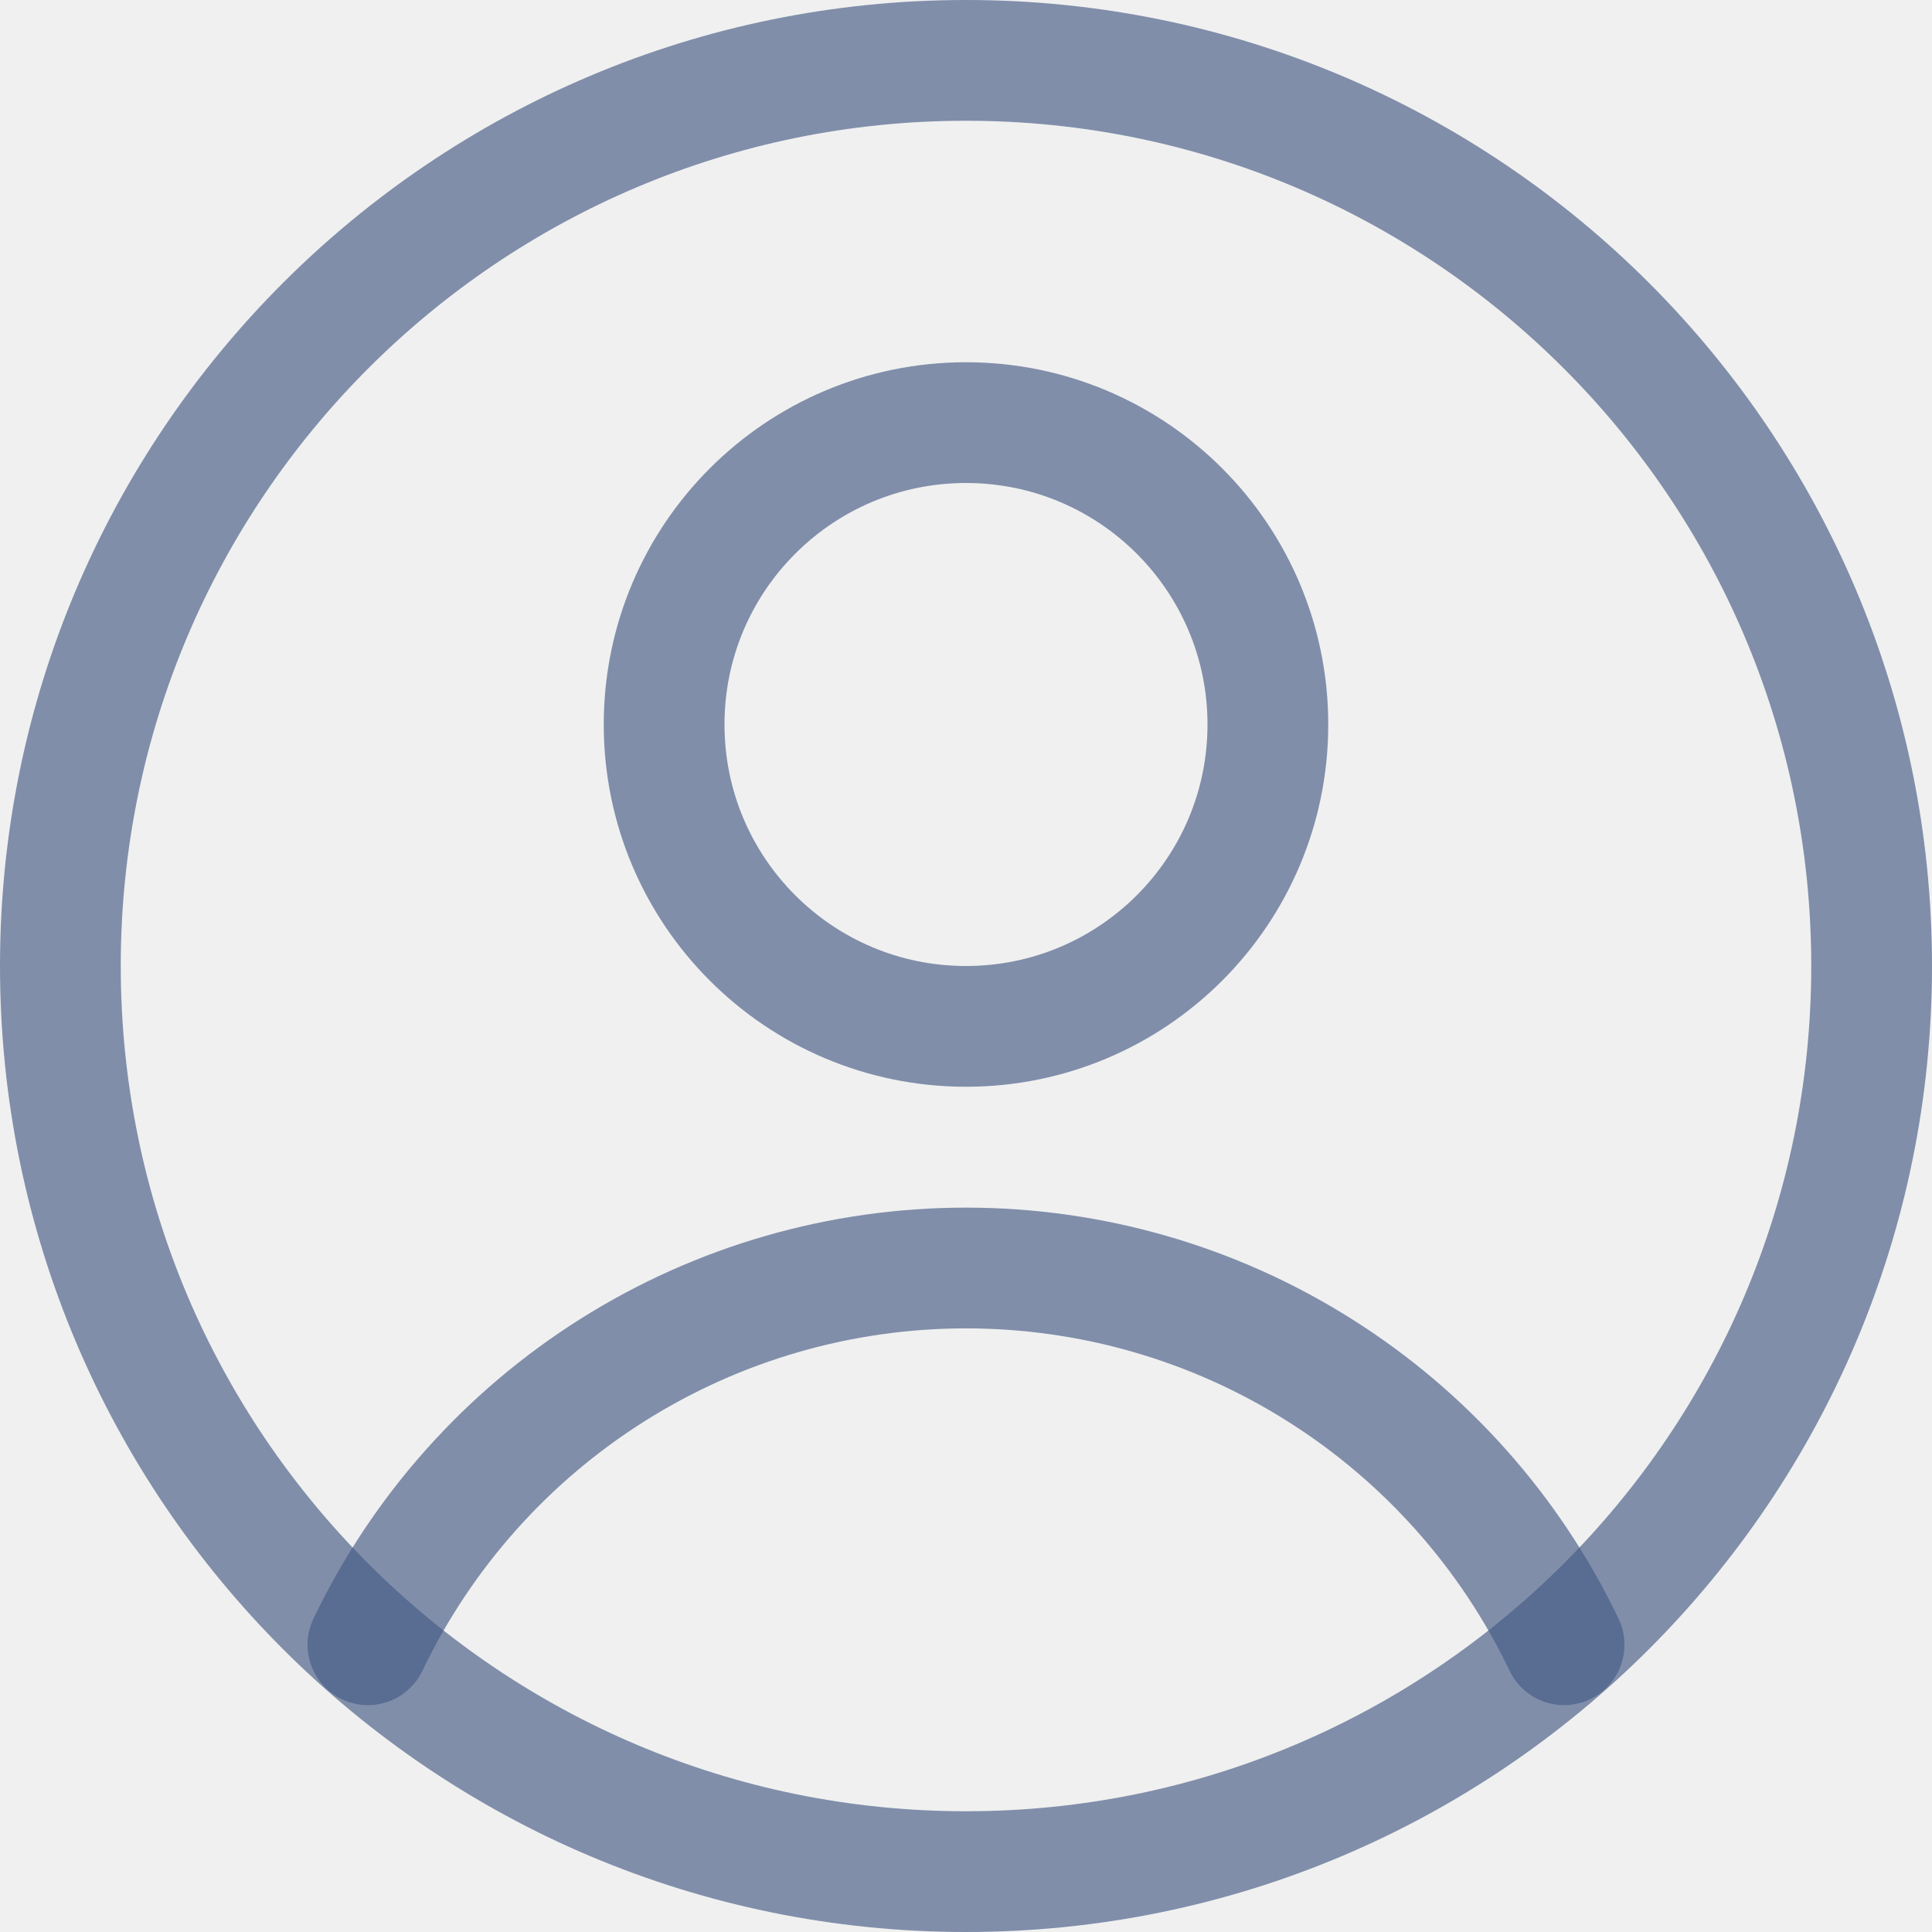
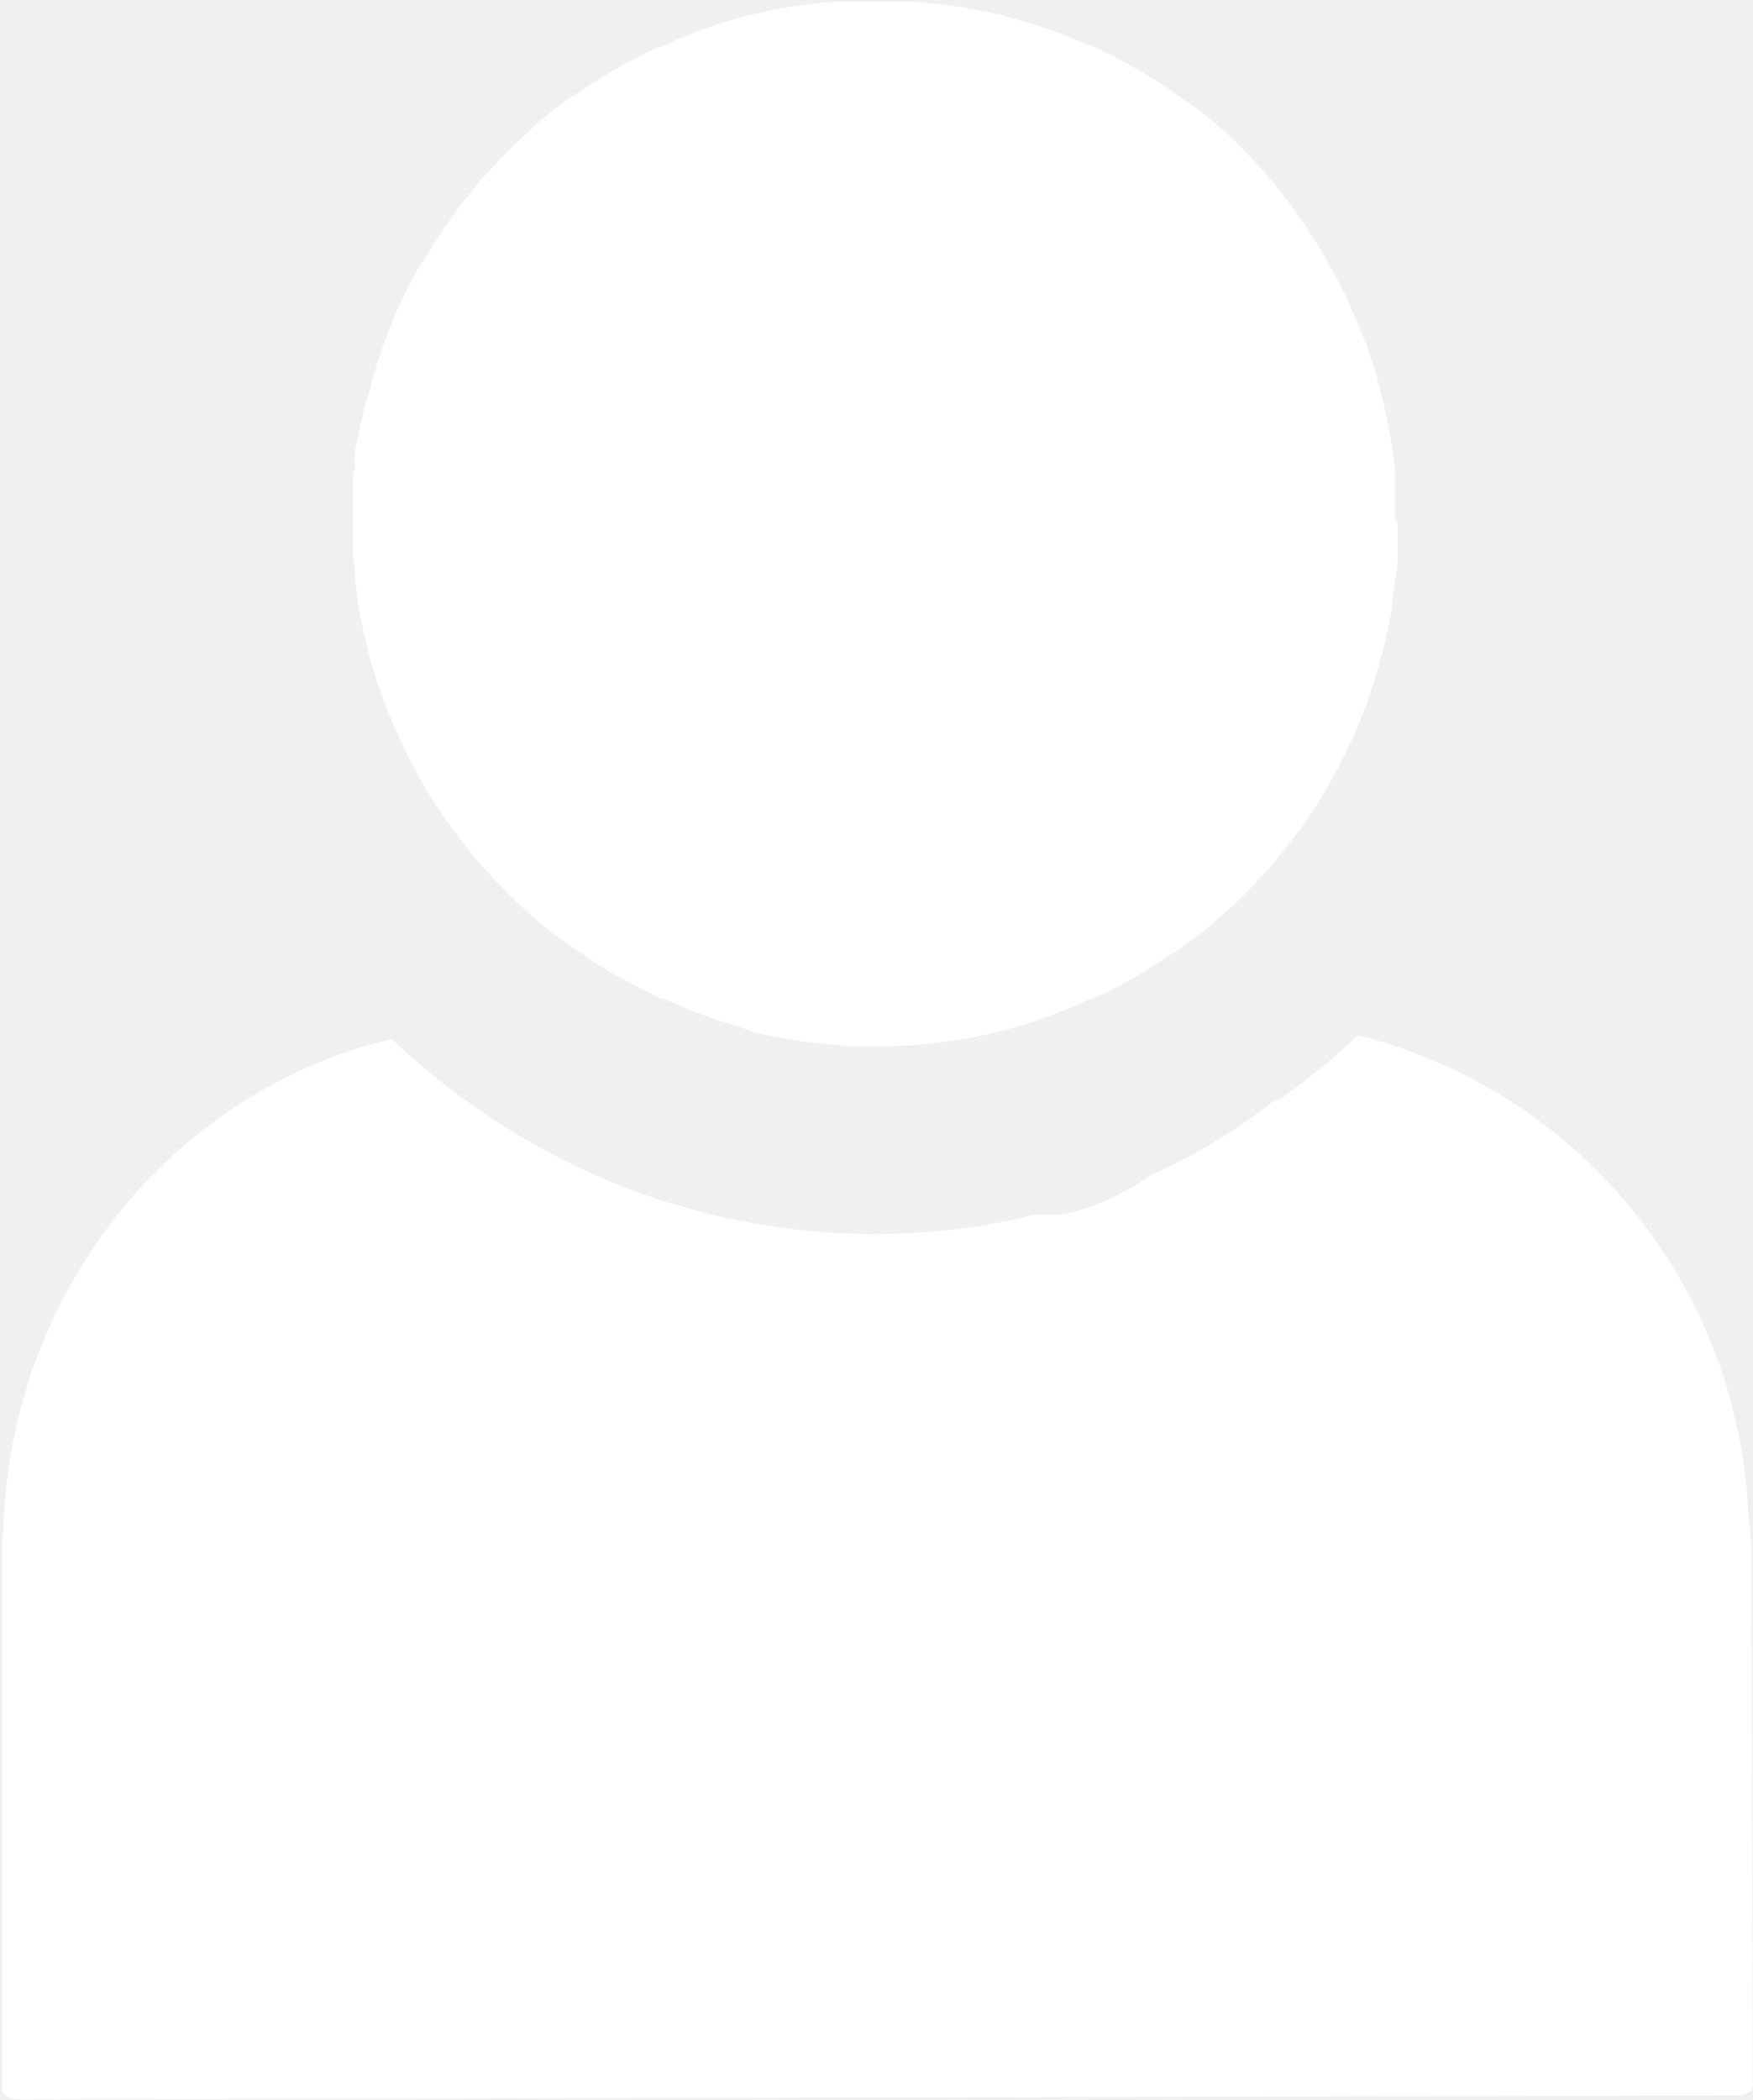
- <svg xmlns="http://www.w3.org/2000/svg" width="16" height="16" viewBox="0 0 16 16" fill="none">
-   <path d="M8 8.5C9.381 8.5 10.5 7.381 10.5 6C10.5 4.619 9.381 3.5 8 3.5C6.619 3.5 5.5 4.619 5.5 6C5.5 7.381 6.619 8.5 8 8.5Z" stroke="#445984" stroke-opacity="0.65" stroke-linecap="round" stroke-linejoin="round" />
-   <path d="M12.953 13.621C12.506 12.687 11.804 11.898 10.927 11.346C10.051 10.793 9.036 10.501 8 10.501C6.964 10.501 5.95 10.793 5.073 11.346C4.197 11.898 3.494 12.687 3.047 13.621" stroke="#445984" stroke-opacity="0.65" stroke-linecap="round" stroke-linejoin="round" />
-   <path d="M8 15.5C12.142 15.5 15.5 12.142 15.5 8C15.5 3.858 12.142 0.5 8 0.5C3.858 0.5 0.5 3.858 0.5 8C0.5 12.142 3.858 15.5 8 15.5Z" stroke="#445984" stroke-opacity="0.65" stroke-linecap="round" stroke-linejoin="round" />
+ <svg xmlns="http://www.w3.org/2000/svg" viewBox="0 0 61.63 73.84">
+   <g id="katman_2" data-name="katman 2">
+     <g id="katman_1-2" data-name="katman 1">
+       <path d="M49.15,18.33c0,.32,0,.63,0,1s0,.62-.07.93-.1.92-.18,1.37-.2,1-.33,1.46a18.82,18.82,0,0,1-.92,2.68l-.17.36c-.2.43-.41.85-.64,1.26l-.21.37a18.83,18.83,0,0,1-3.11,3.93l-.35.32-.62.54-.42.34c-.31.24-.63.47-1,.7l-.14.09c-.43.29-.88.57-1.33.82s-.84.44-1.27.64l-.08,0a20.17,20.17,0,0,1-2.67,1l-.58.15a18.89,18.89,0,0,1-2.84.45l-.94.05h-.95c-.32,0-.63,0-.94-.05a19.2,19.2,0,0,1-2.85-.43L26,36.11a18.8,18.8,0,0,1-2.67-1l-.08,0c-.39-.18-.76-.37-1.14-.57s-1-.56-1.47-.88l-.14-.1q-.49-.33-1-.69l-.42-.34L18.47,32c-.22-.21-.45-.41-.66-.63A18.66,18.66,0,0,1,15,27.78l-.21-.37c-.24-.41-.45-.82-.65-1.25-.06-.12-.11-.24-.17-.37A18.76,18.76,0,0,1,13,23.12c-.13-.48-.24-1-.33-1.45s-.14-.92-.19-1.38c0-.31-.06-.62-.07-.93s0-.63,0-.95,0-.63,0-.94,0-.39,0-.58h0c0-.12,0-.24.05-.36s0-.23,0-.34c0-.35.1-.69.16-1A14.62,14.62,0,0,1,13,13.7,17.56,17.56,0,0,1,13.93,11c0-.06.05-.13.08-.19a1.42,1.42,0,0,0,.08-.18c.2-.43.42-.85.65-1.26A3.35,3.35,0,0,1,15,9a18.2,18.2,0,0,1,3.11-3.93l.35-.33L19,4.24l.41-.33c.31-.25.63-.48,1-.7l.14-.1a19.58,19.58,0,0,1,2.61-1.46l.08,0a17.18,17.18,0,0,1,2.66-1,5.66,5.66,0,0,1,.59-.15A17.7,17.7,0,0,1,29.32.06c.31,0,.62,0,.94,0h.95c.31,0,.62,0,.94,0A17.69,17.69,0,0,1,35,.49c.2,0,.39.09.59.15a17.11,17.11,0,0,1,2.66.94l.08,0a18.3,18.3,0,0,1,2.61,1.44l.15.1c.32.22.64.46,1,.7l.42.33.62.54.34.32A18.34,18.34,0,0,1,46.56,9l.21.36c.23.41.45.83.65,1.26l.16.36a17.6,17.6,0,0,1,.94,2.67c.13.48.24,1,.33,1.46s.15.91.2,1.37c0,.15,0,.29,0,.44l0,.5c0,.31,0,.62,0,.94" style="fill:#fff" />
+       <path d="M61.58,54.26l.05,19c0,.4-.35.42-.72.42l-60,.14c-.37,0-.84,0-.84-.42l0-19c0-.31.05-.61.06-.92A18.65,18.65,0,0,1,4.94,41.75l.26-.27a17.9,17.9,0,0,1,4.9-3.62l.33-.16c.51-.24,1-.45,1.55-.64l.35-.12c.48-.16,1-.3,1.44-.41.6.57,1.23,1.11,1.87,1.61A25.45,25.45,0,0,0,21,41.35c.36.16.72.31,1.09.45A24.34,24.34,0,0,0,26.42,43a24.71,24.71,0,0,0,4.39.39,23.78,23.78,0,0,0,5-.54,3.56,3.56,0,0,1,.61-.14h.91a7.11,7.11,0,0,0,2.35-.91c.31-.12.61-.4.92-.54a21.08,21.08,0,0,0,4.22-2.57.83.83,0,0,0,.44-.22,24.18,24.18,0,0,0,2.49-2.07A18.18,18.18,0,0,1,61.48,53.32c0,.3.1.63.1.94" style="fill:#fff" />
+     </g>
+   </g>
</svg>
